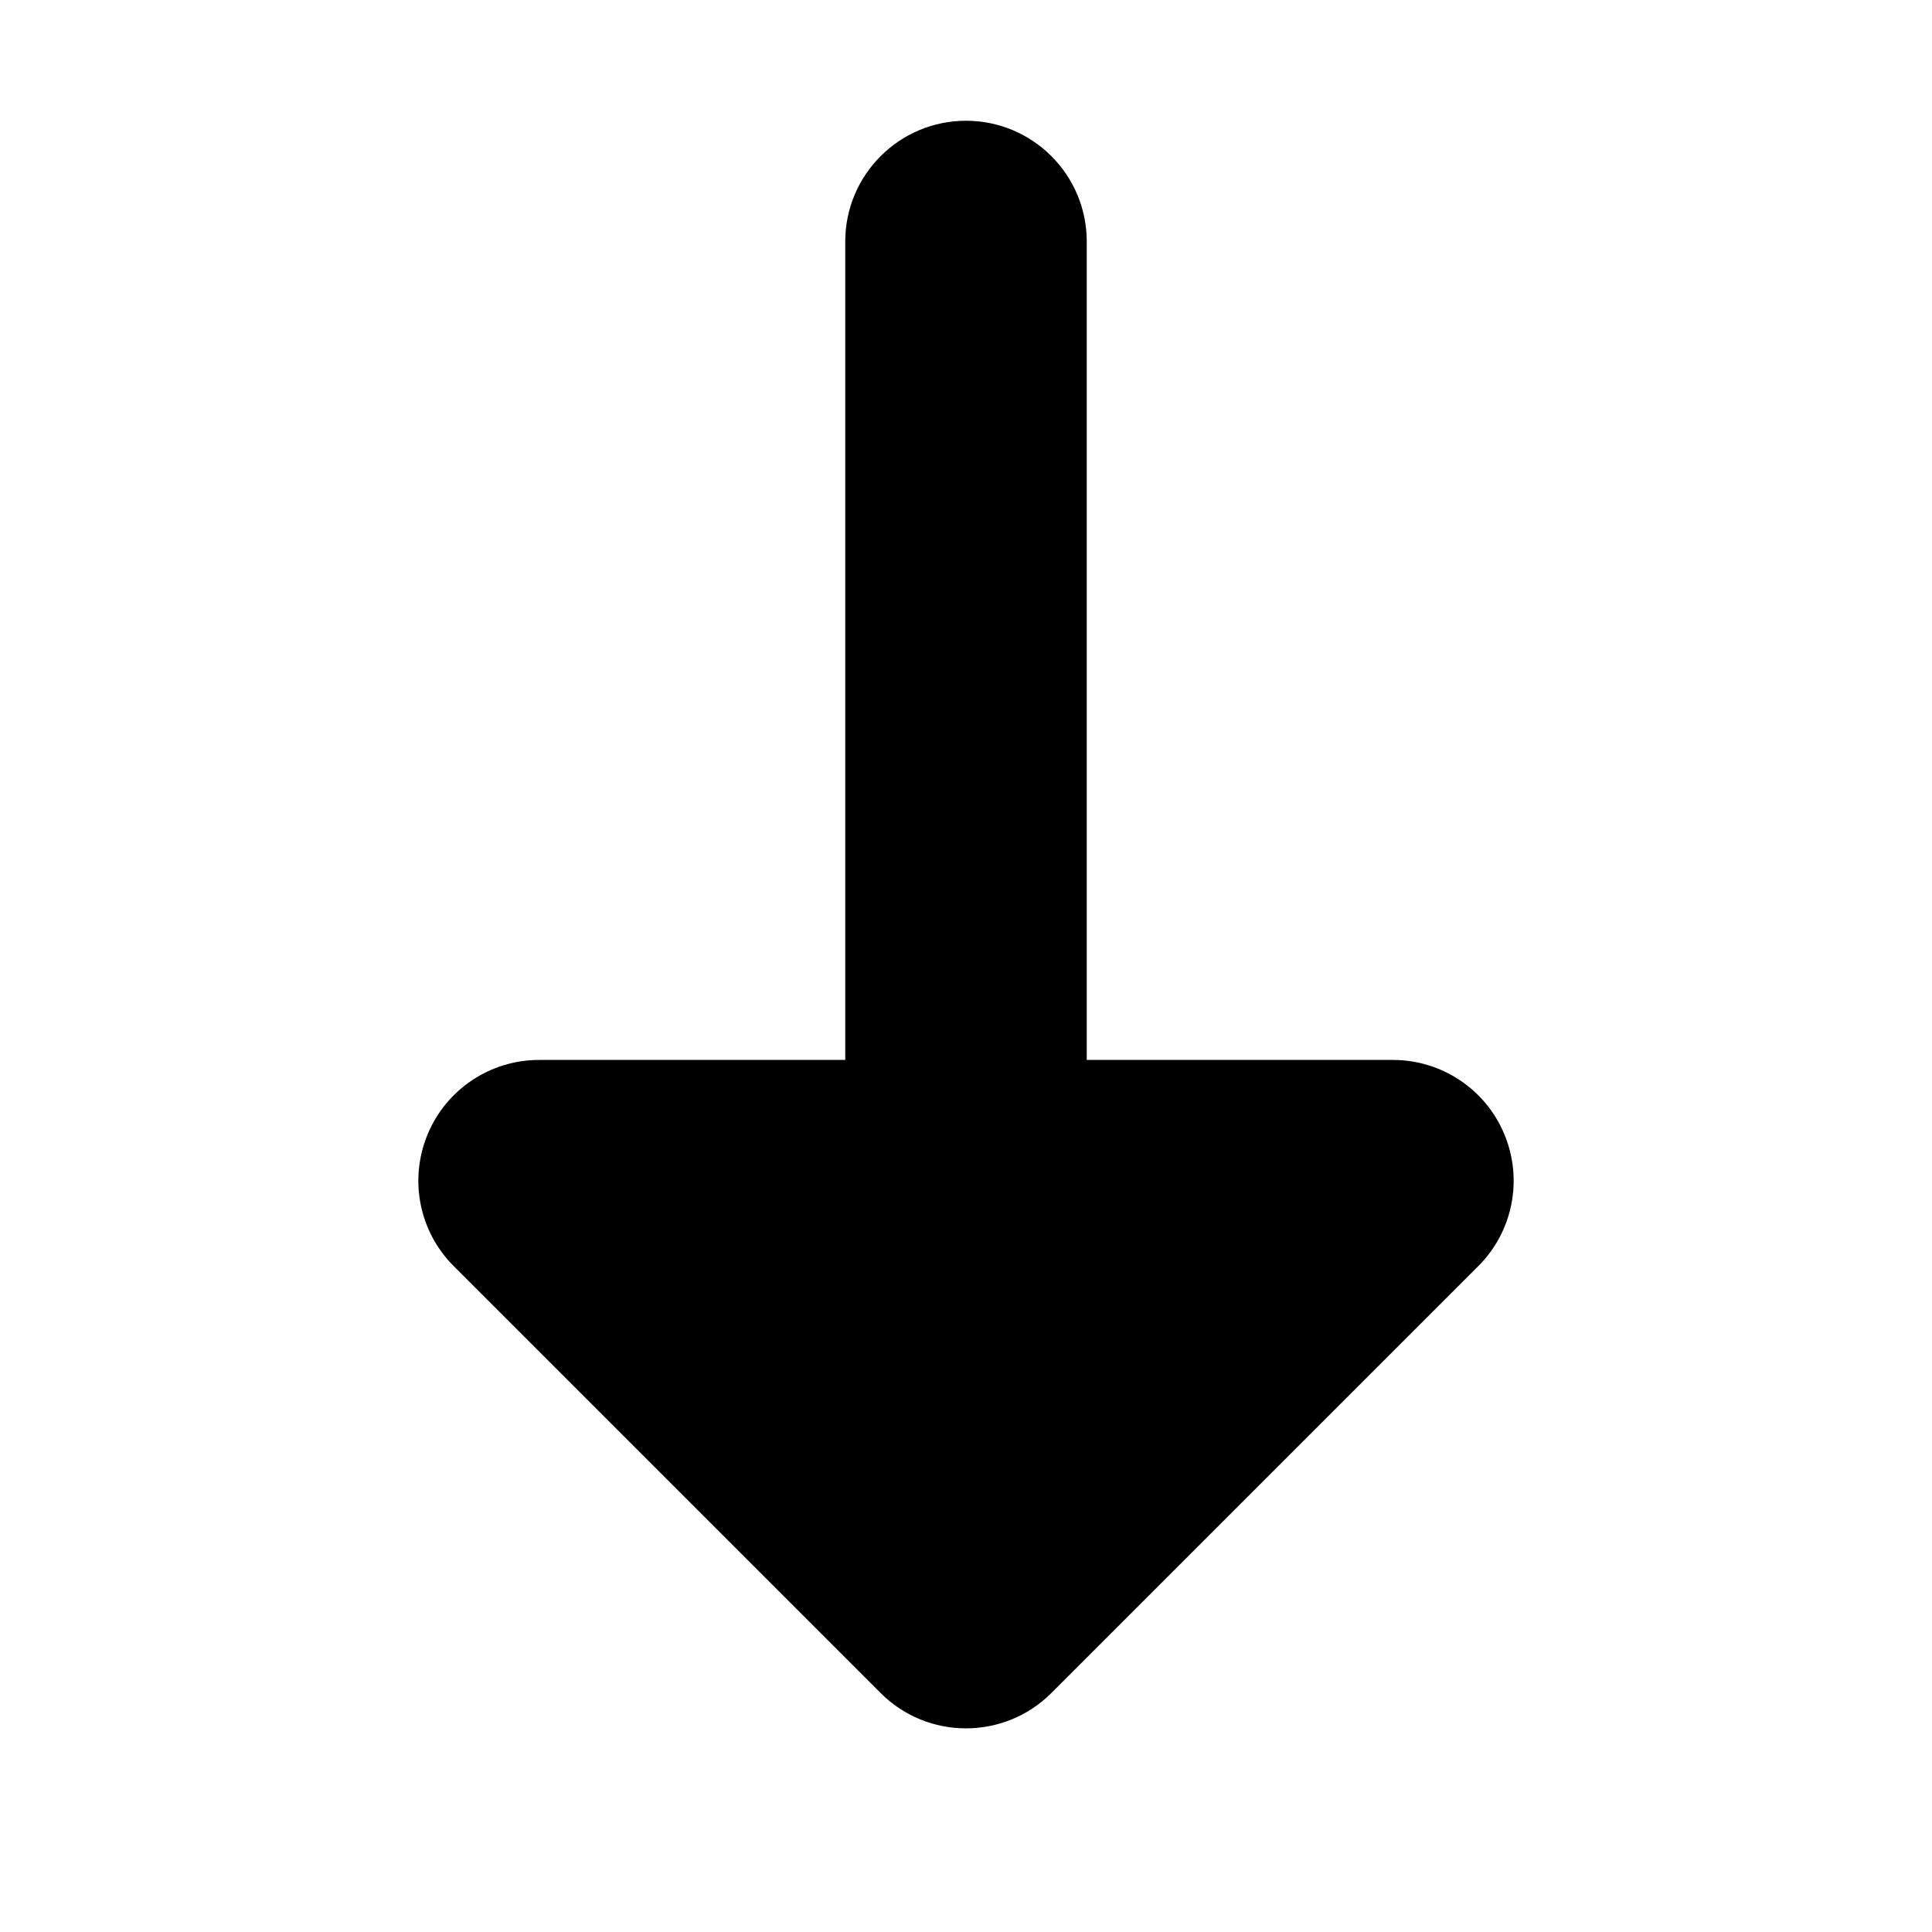
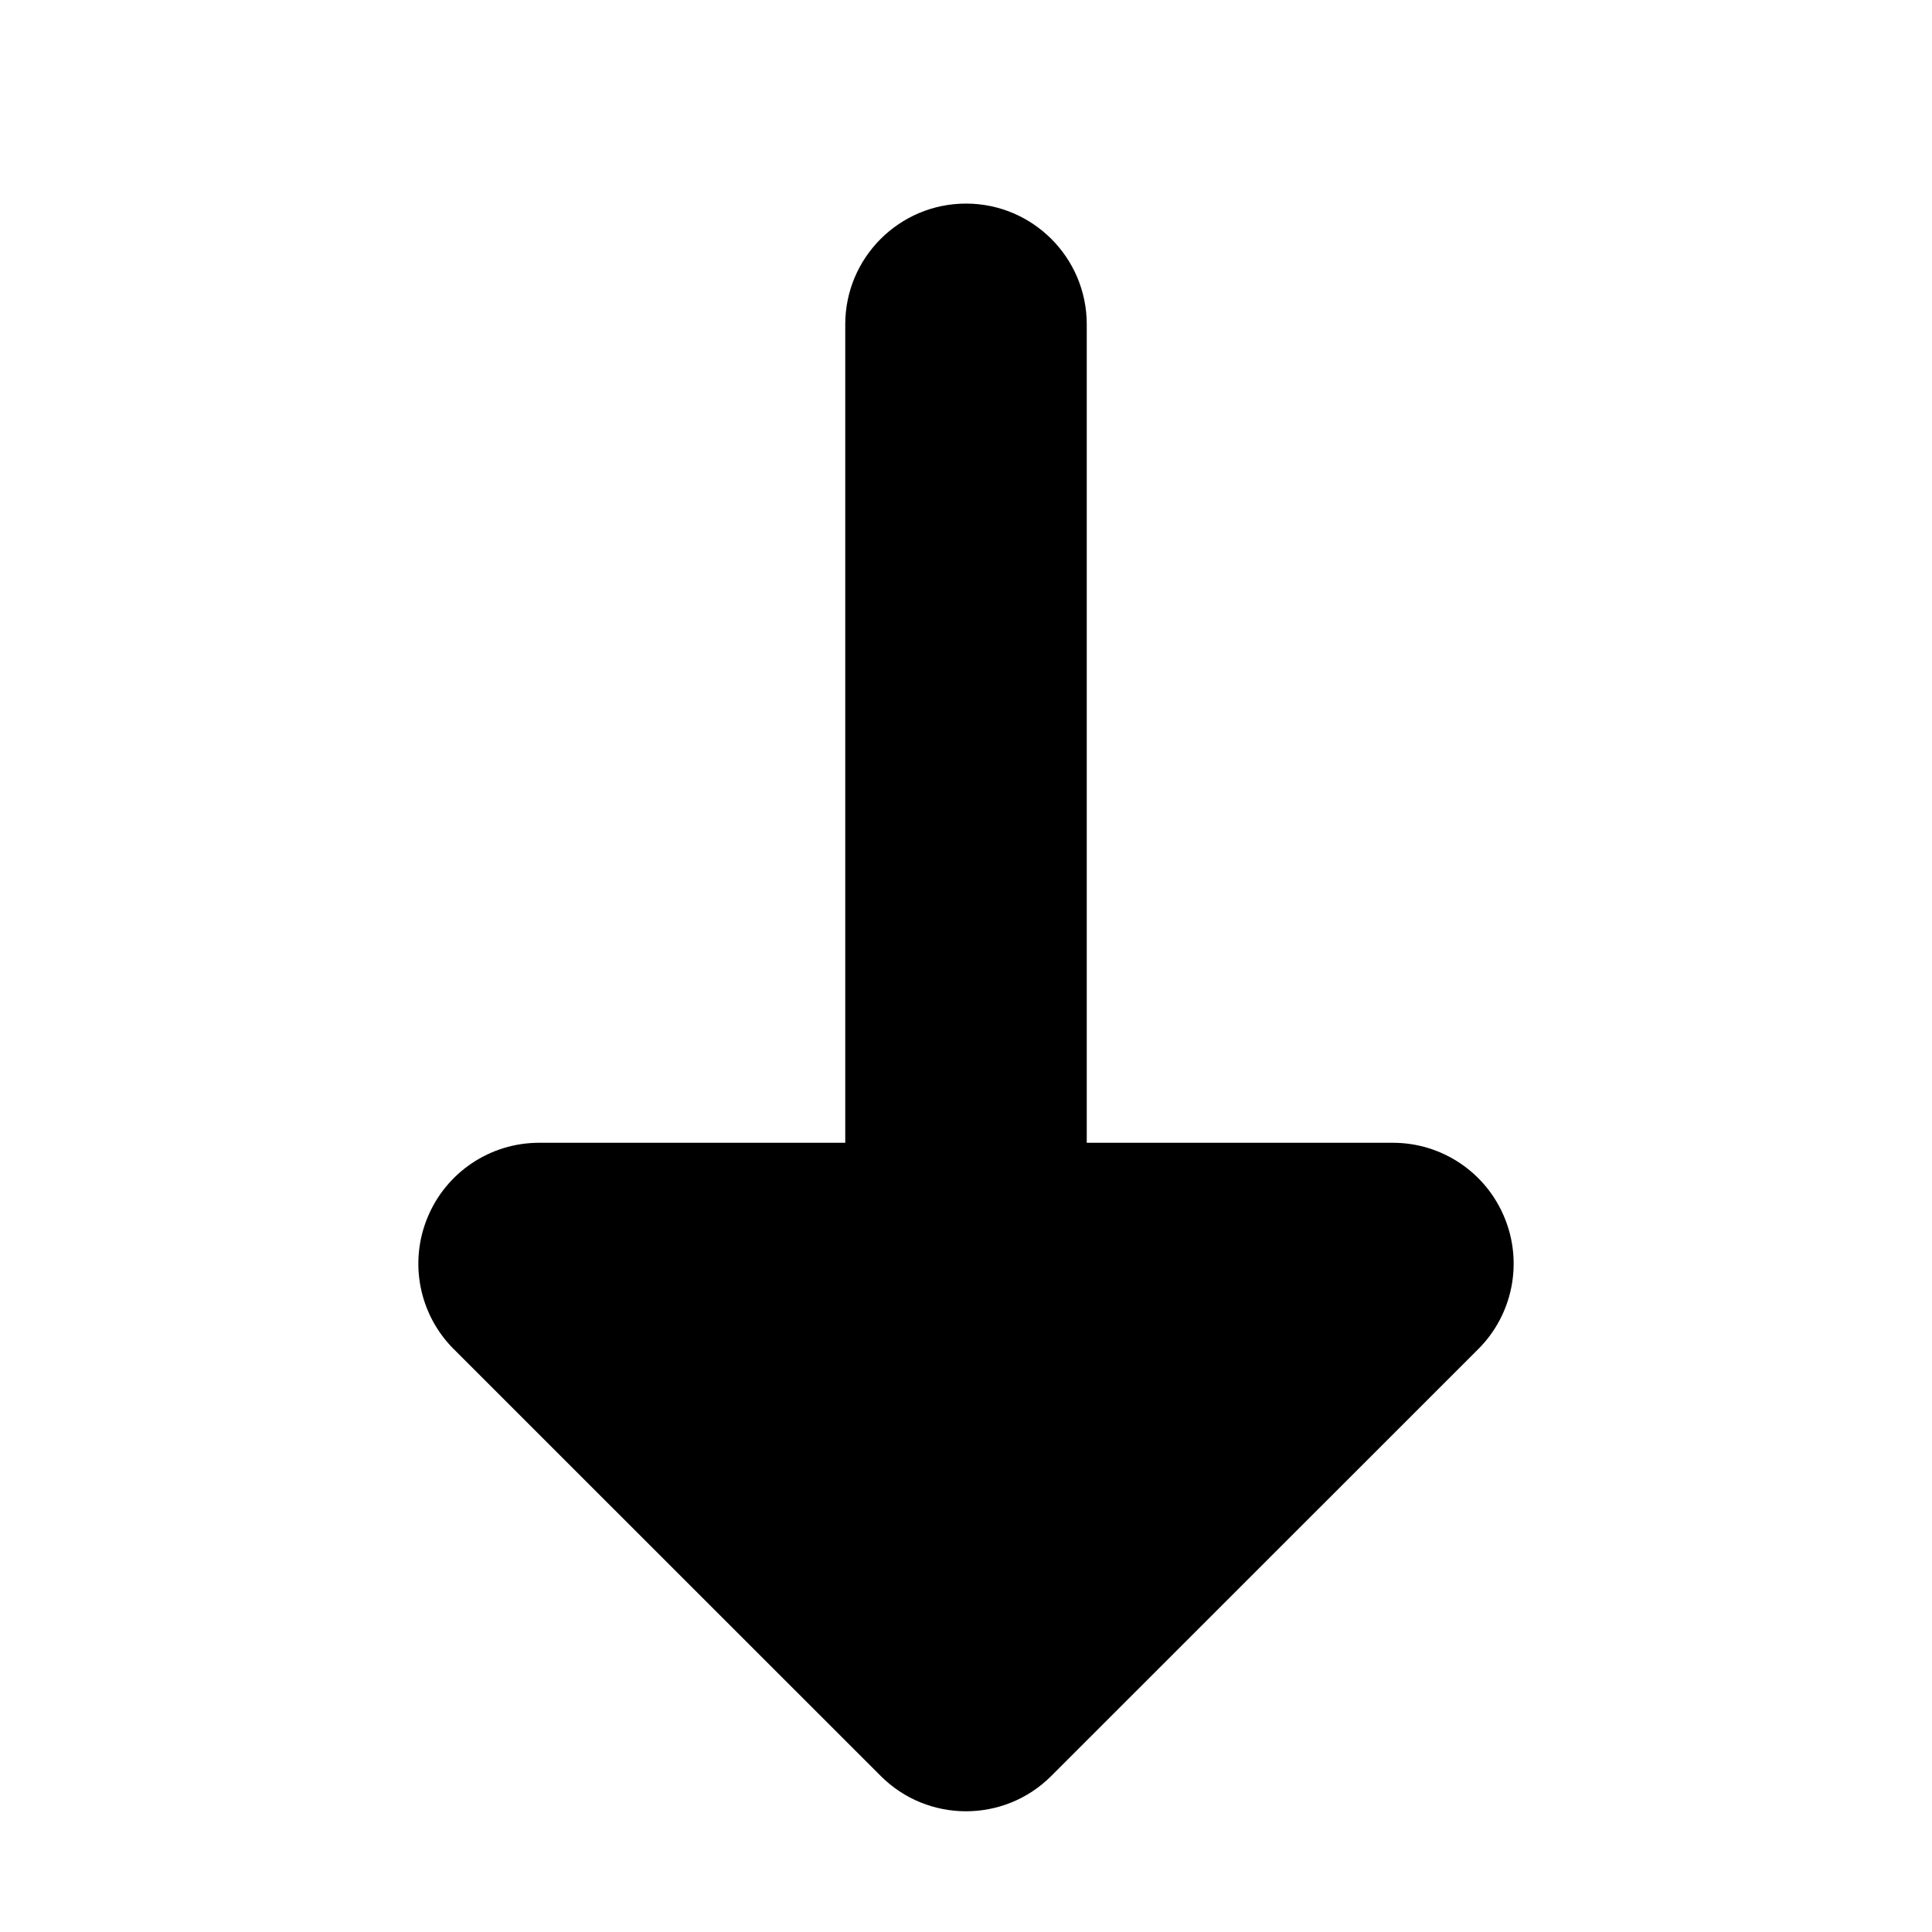
<svg xmlns="http://www.w3.org/2000/svg" width="16" height="16" viewBox="0 0 16 16" fill="none">
-   <path fill-rule="evenodd" clip-rule="evenodd" d="M8 1C8.552 1 9 1.448 9 2L9 8.778L11.536 8.778C11.94 8.778 12.305 9.022 12.459 9.395C12.614 9.769 12.529 10.199 12.243 10.485L8.707 14.021C8.316 14.411 7.683 14.411 7.293 14.021L3.757 10.485C3.471 10.199 3.386 9.769 3.541 9.395C3.695 9.022 4.06 8.778 4.464 8.778L7 8.778L7 2C7 1.448 7.448 1 8 1Z" fill="currentColor" />
+   <path fill-rule="evenodd" clip-rule="evenodd" d="M8 1.686C8.552 1.686 9 2.134 9 2.686L9 9.464L11.536 9.464C11.94 9.464 12.305 9.708 12.459 10.082C12.614 10.455 12.529 10.886 12.243 11.172L8.707 14.707C8.317 15.098 7.683 15.098 7.293 14.707L3.757 11.172C3.471 10.886 3.386 10.455 3.541 10.082C3.695 9.708 4.06 9.464 4.464 9.464L7 9.464L7 2.686C7 2.134 7.448 1.686 8 1.686Z" fill="currentColor" />
</svg>
